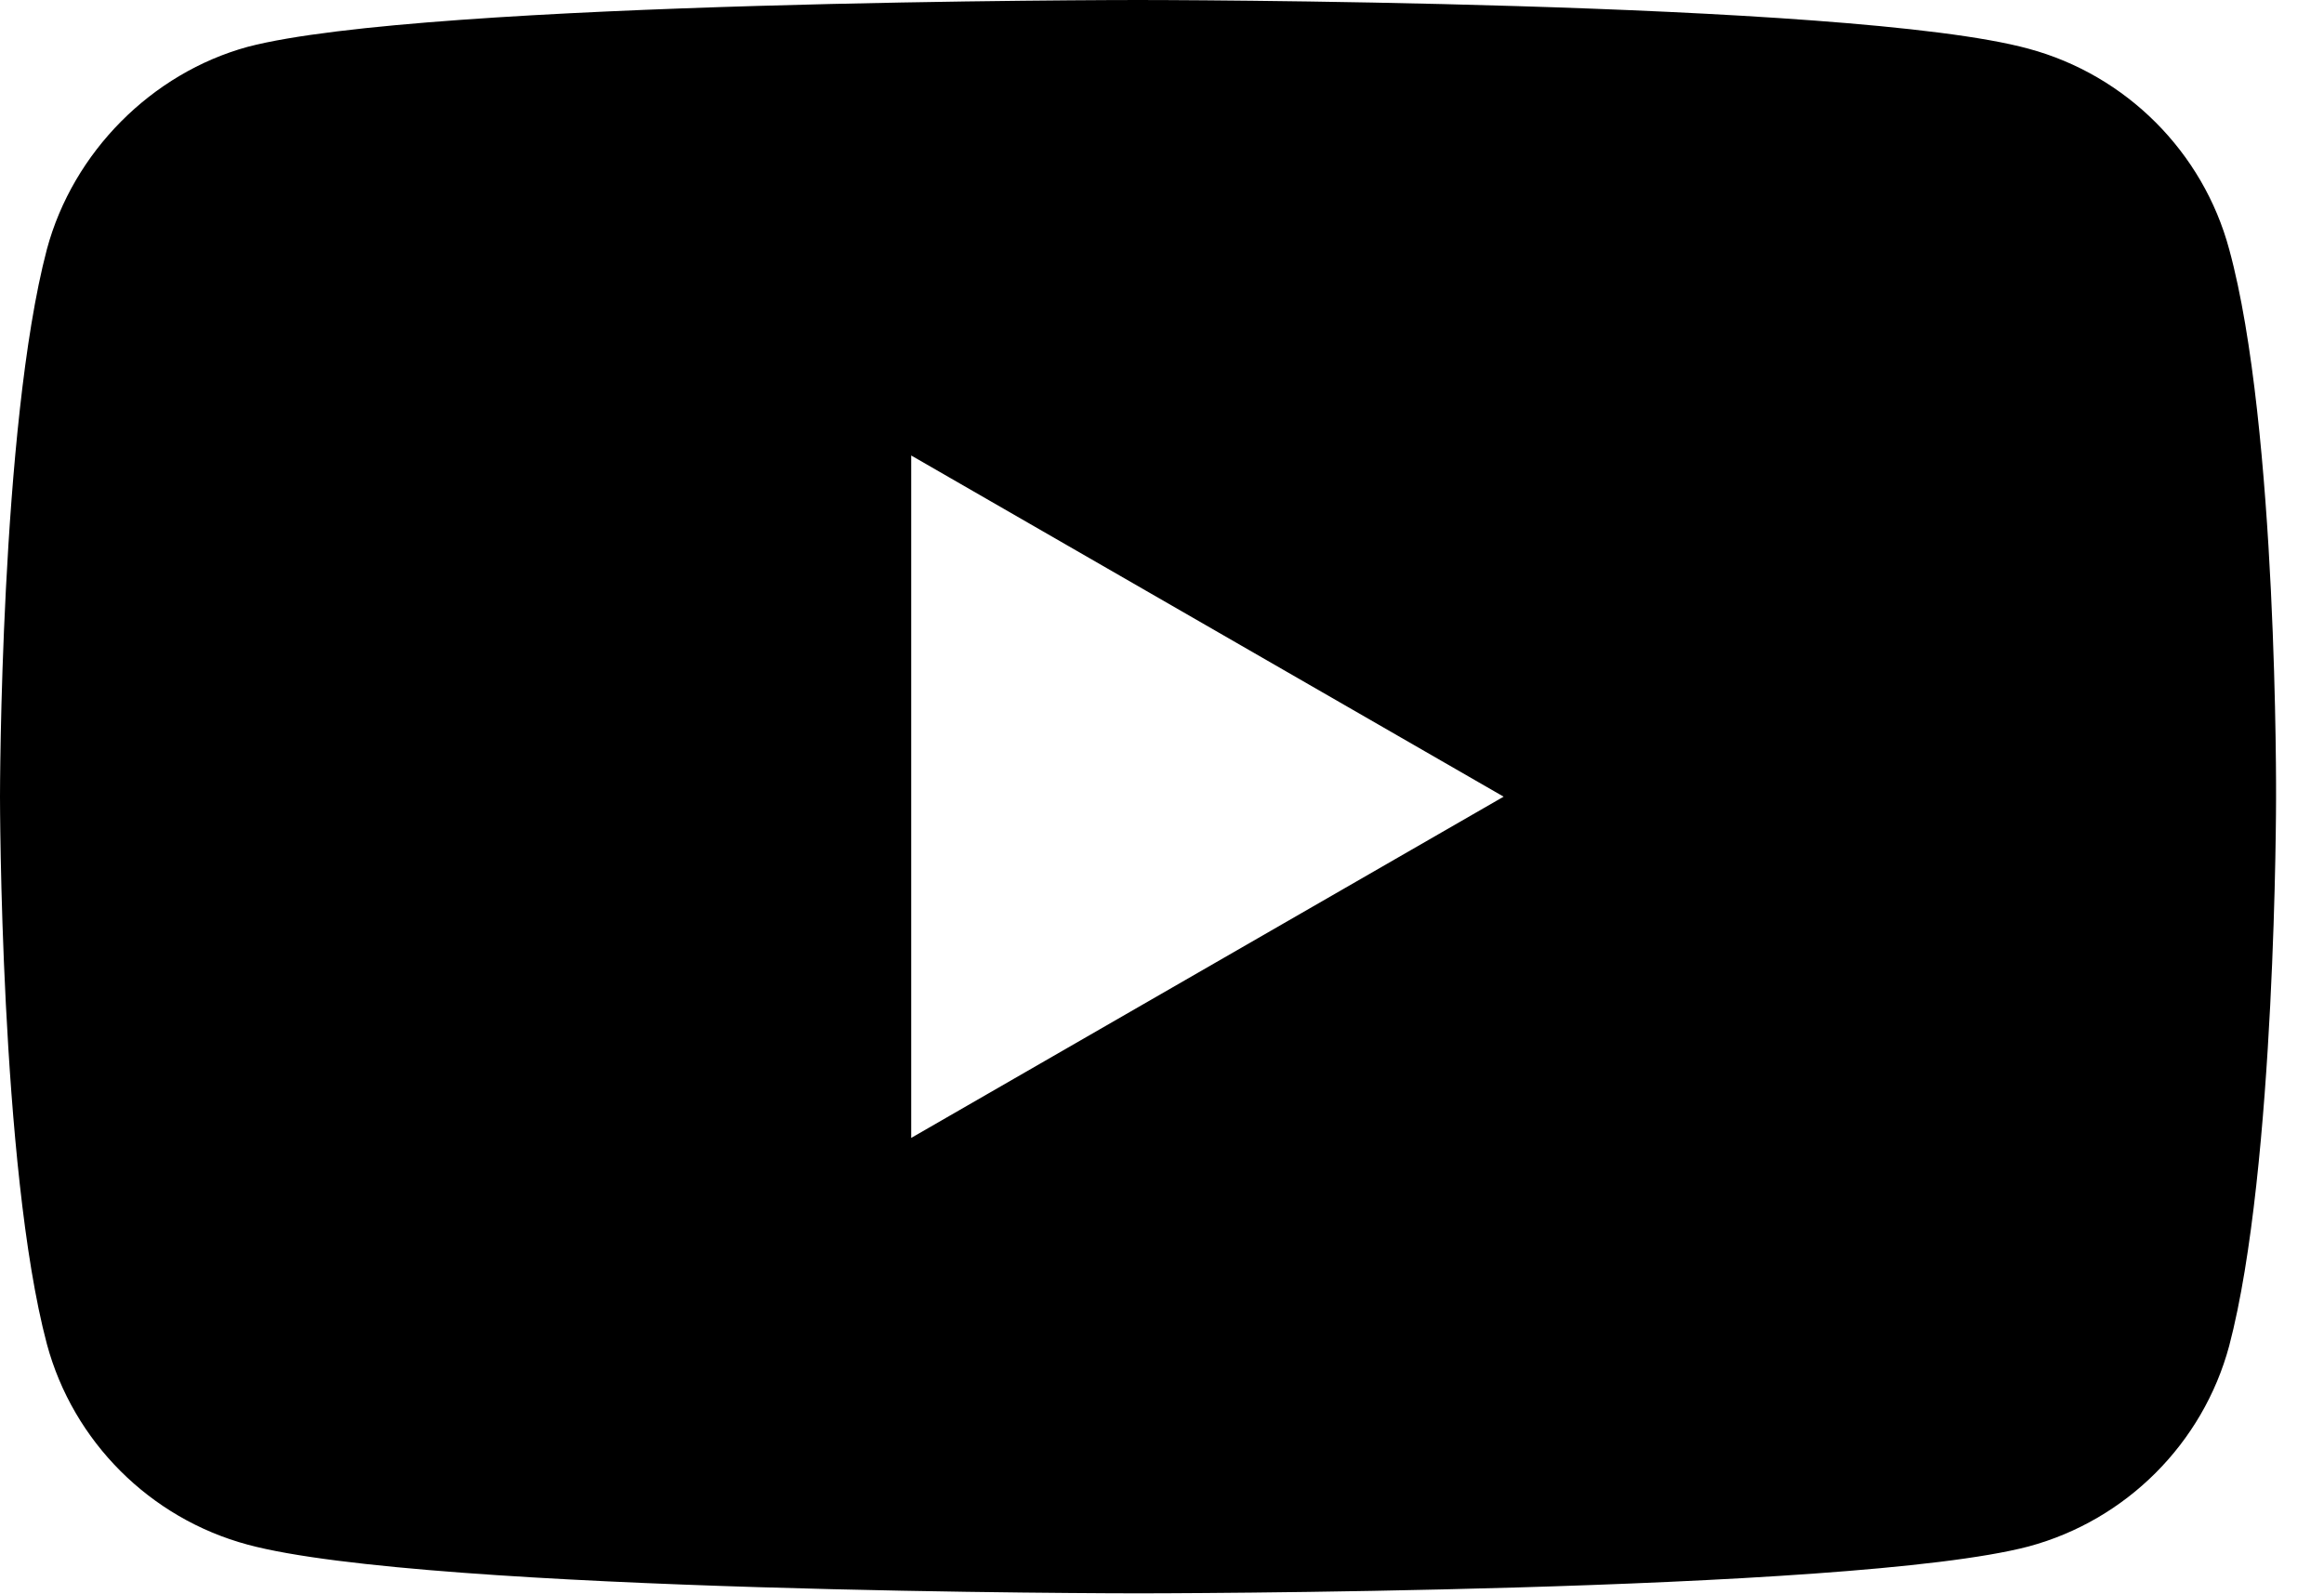
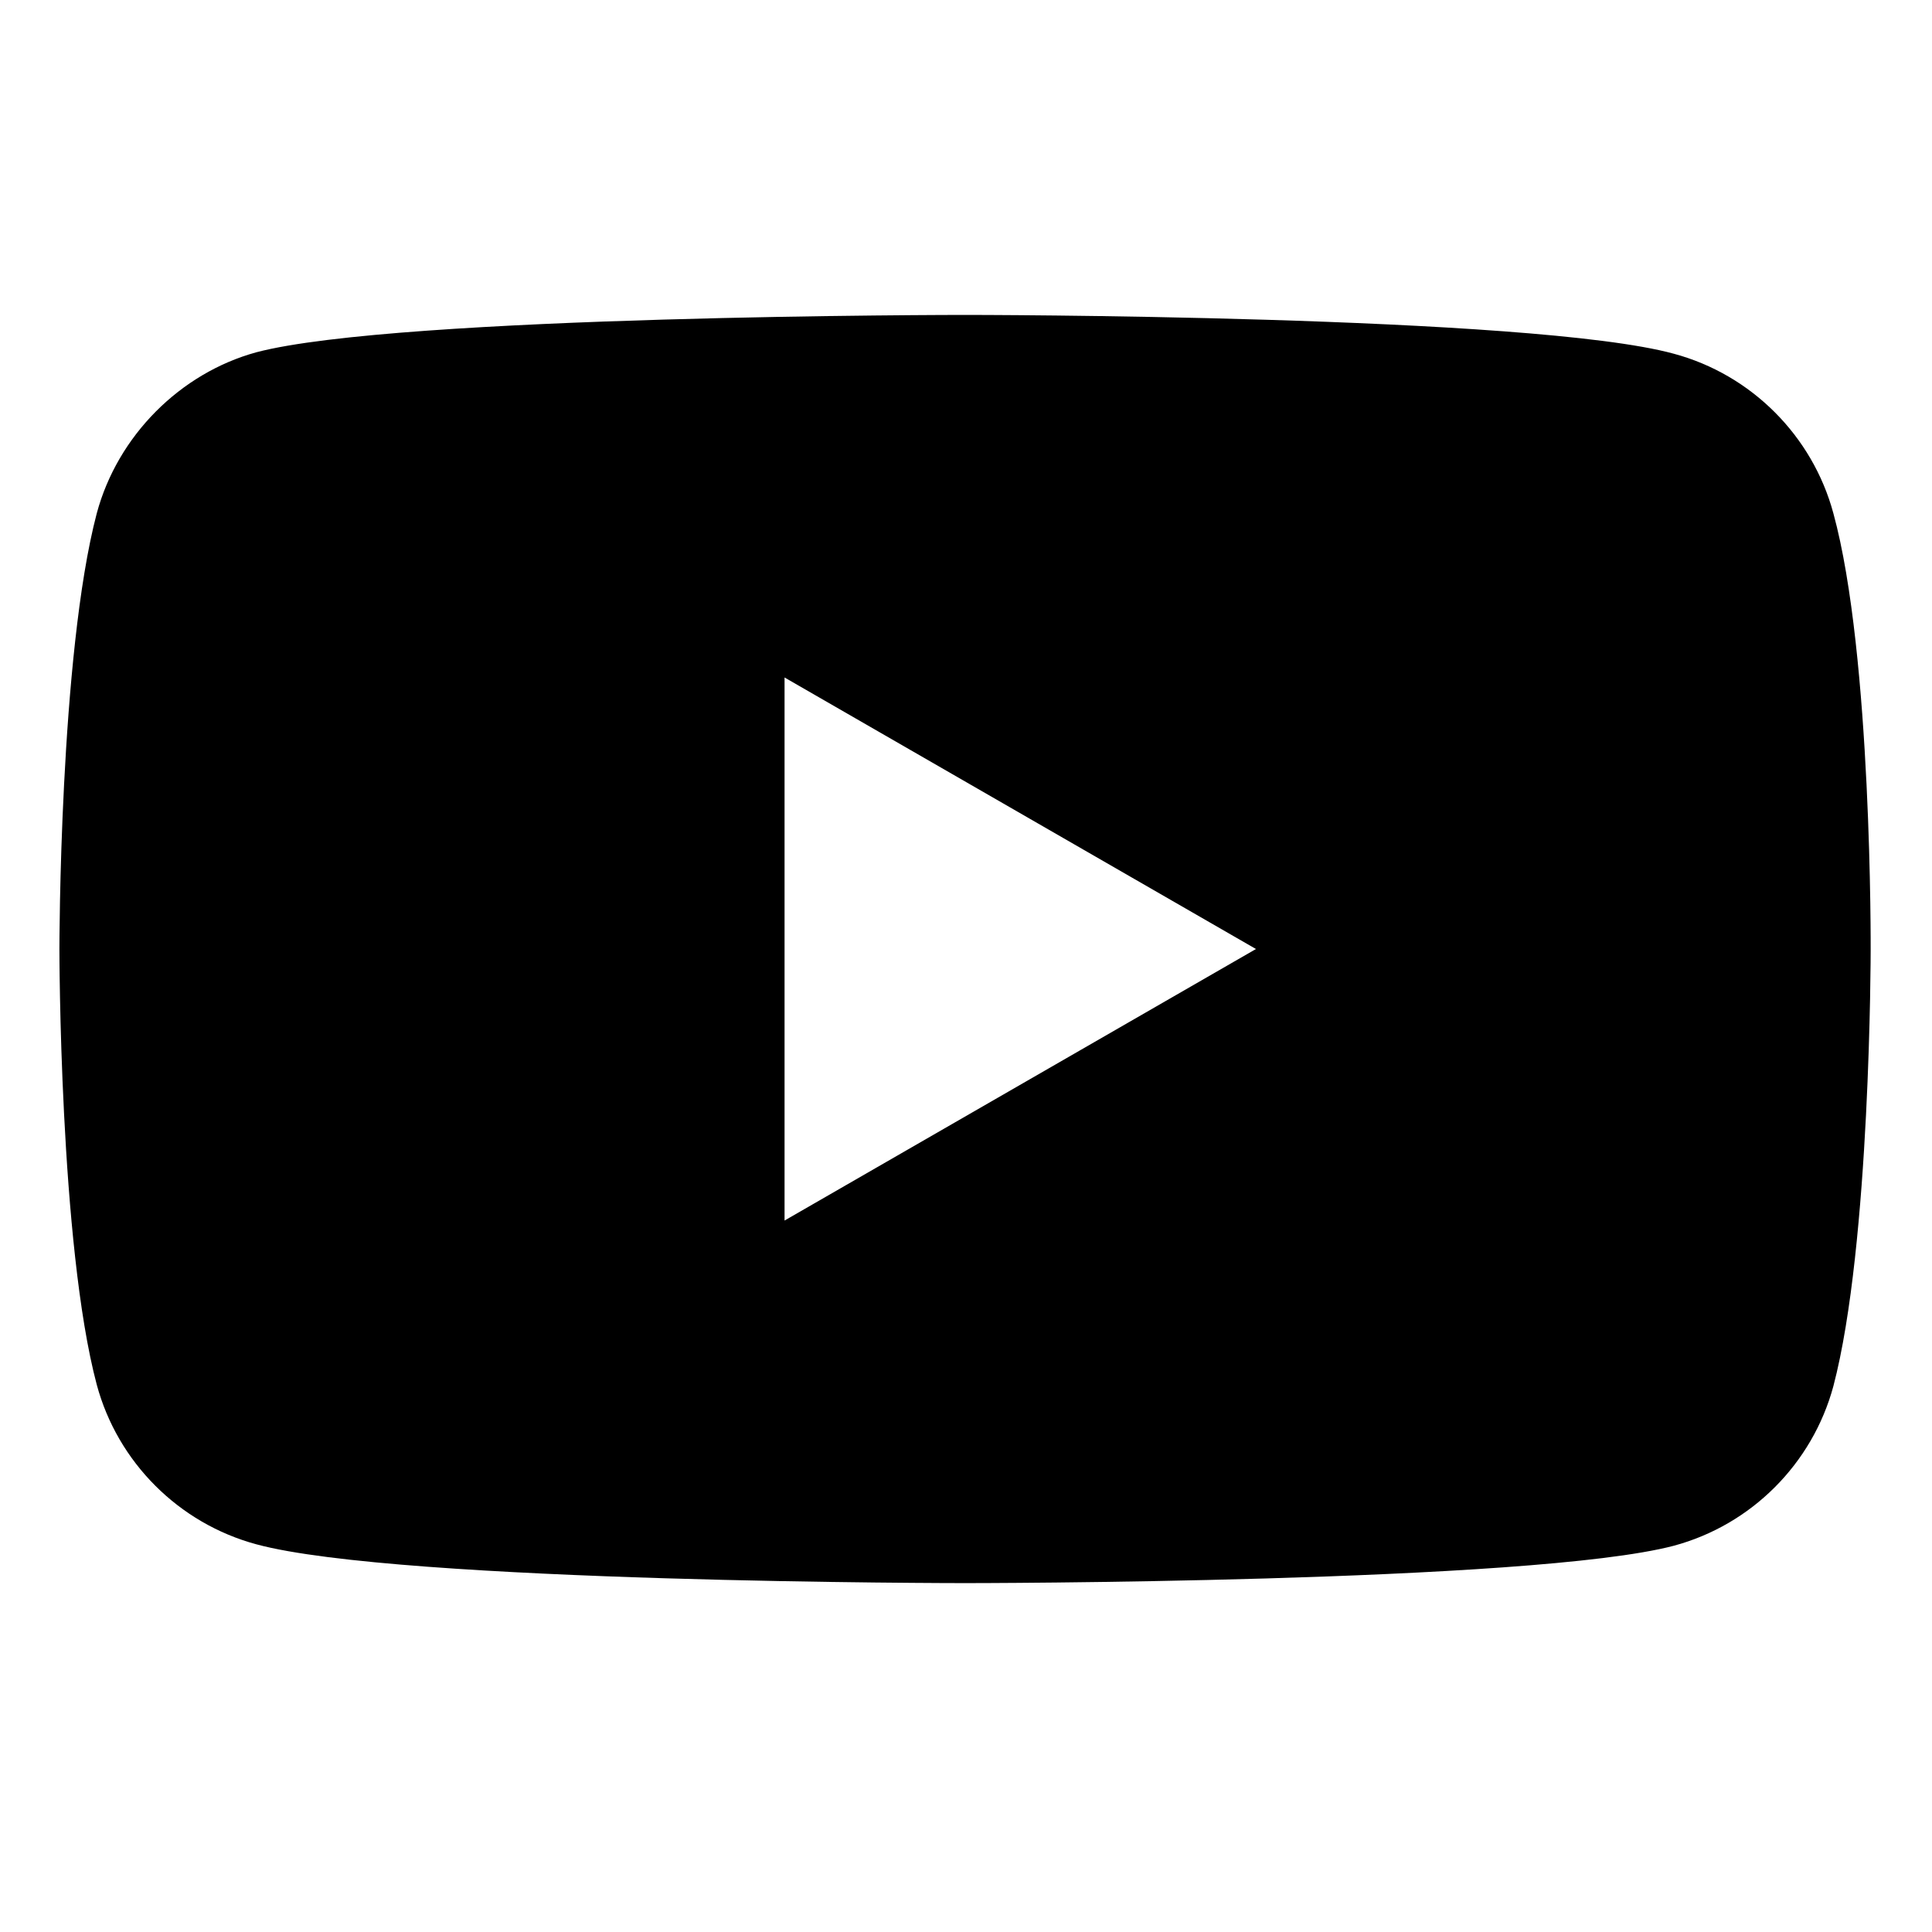
- <svg xmlns="http://www.w3.org/2000/svg" width="35" height="24" viewBox="0 0 35 24">
-   <path d="M17.139 0C17.139 0 27.868 0 30.551 0.734C32.019 1.13 33.177 2.287 33.572 3.755C34.306 6.435 34.278 12.018 34.278 12.028C34.278 12.028 34.278 17.591 33.572 20.273C33.177 21.742 32.019 22.899 30.551 23.294C27.868 24 17.139 24 17.139 24C17.075 24 6.431 23.997 3.728 23.266C2.259 22.87 1.101 21.713 0.706 20.245C0 17.591 0 12 0 12C4.09041e-06 11.973 0.002 6.431 0.706 3.755C1.101 2.287 2.288 1.101 3.728 0.706C6.403 0.002 17.075 6.31487e-06 17.139 0ZM13.723 17.14L22.645 12L13.723 6.861V17.14Z" fill="currentColor" />
+ <svg xmlns="http://www.w3.org/2000/svg" width="24" height="24" viewBox="0 0 24 24" fill="currentColor">
+   <path d="M22.775 6.377C22.515 5.413 21.755 4.653 20.792 4.394C19.031 3.912 11.988 3.912 11.988 3.912C11.988 3.912 4.945 3.912 3.185 4.376C2.239 4.635 1.461 5.413 1.202 6.377C0.738 8.138 0.738 11.789 0.738 11.789C0.738 11.789 0.738 15.459 1.202 17.201C1.461 18.164 2.221 18.924 3.185 19.184C4.964 19.666 11.988 19.666 11.988 19.666C11.988 19.666 19.031 19.666 20.792 19.202C21.756 18.943 22.515 18.183 22.775 17.219C23.238 15.459 23.238 11.807 23.238 11.807C23.238 11.807 23.257 8.138 22.775 6.377ZM9.746 15.162V8.416L15.602 11.789L9.746 15.162Z" />
</svg>
